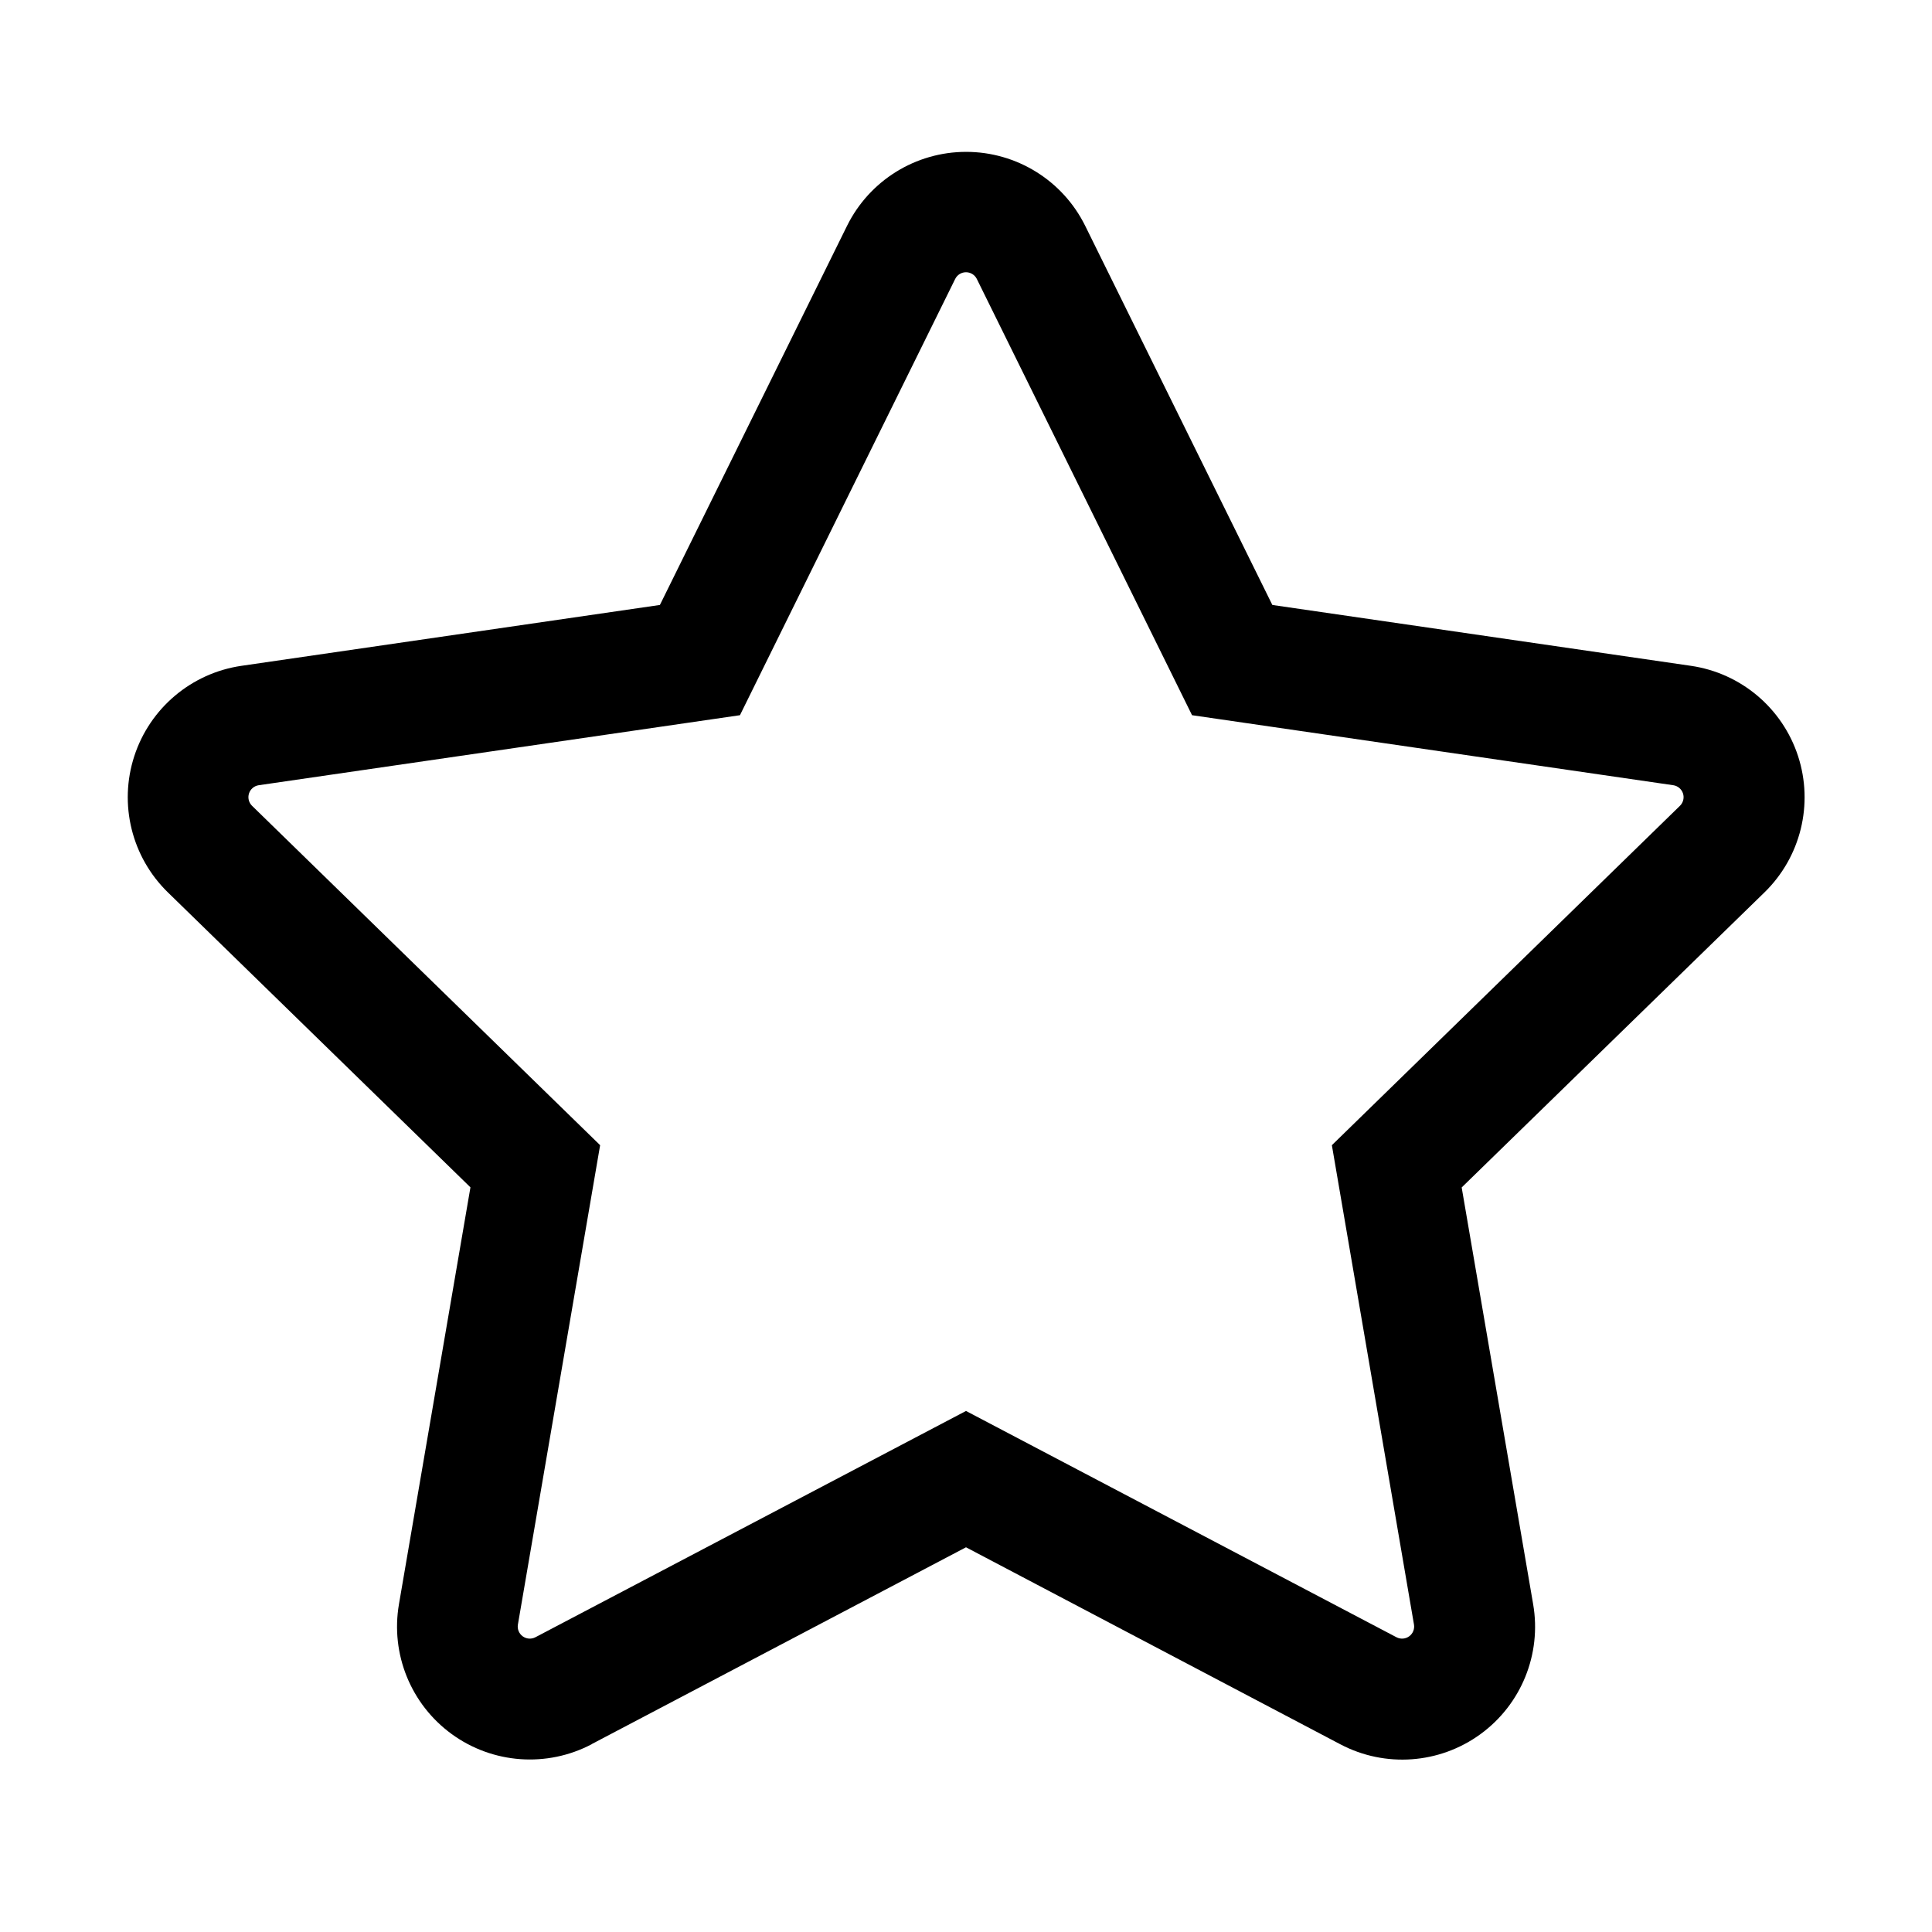
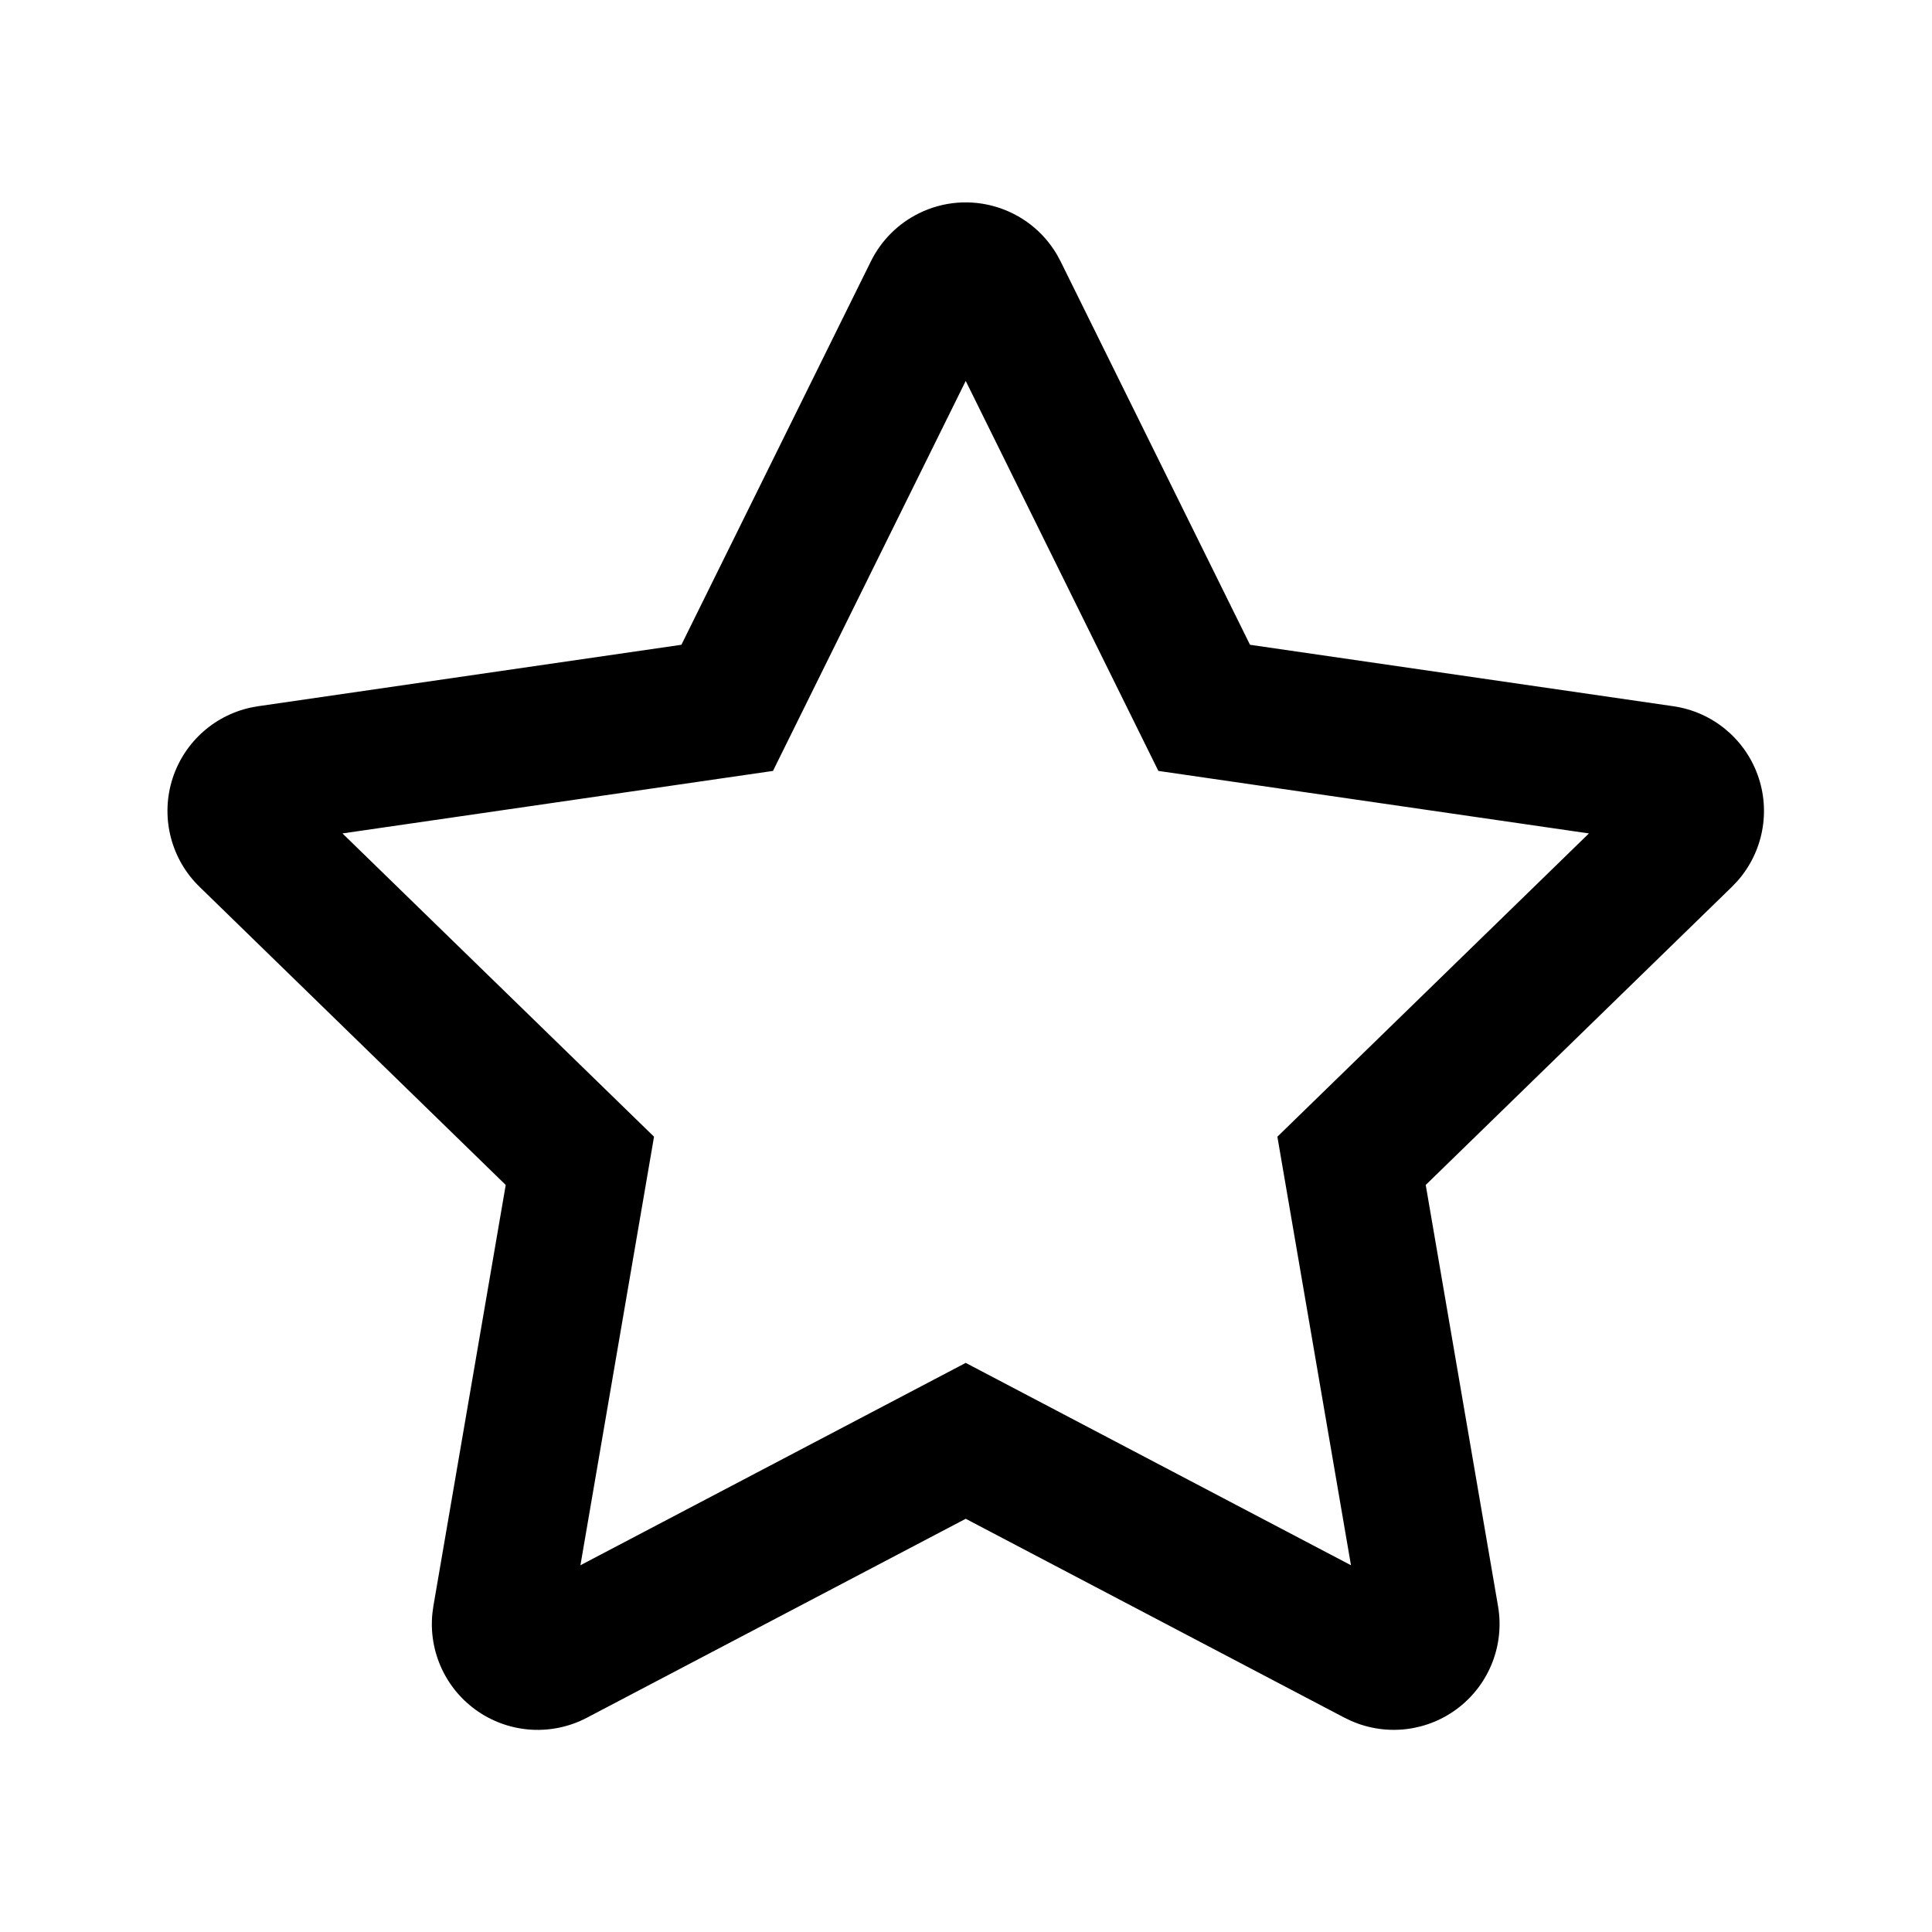
- <svg xmlns="http://www.w3.org/2000/svg" viewBox="0 0 1024 1024" data-v-ea893728="">
-   <path fill="currentColor" d="m512 747.84 228.16 119.936a6.4 6.4 0 0 0 9.28-6.72l-43.52-254.08 184.512-179.904a6.4 6.4 0 0 0-3.52-10.88l-255.104-37.12L517.76 147.904a6.4 6.4 0 0 0-11.52 0L392.192 379.072l-255.104 37.12a6.4 6.4 0 0 0-3.52 10.88L318.08 606.976l-43.584 254.08a6.4 6.4 0 0 0 9.28 6.72L512 747.84zM313.6 924.48a70.4 70.4 0 0 1-102.144-74.24l37.888-220.928L88.96 472.96A70.4 70.4 0 0 1 128 352.896l221.76-32.256 99.2-200.96a70.4 70.4 0 0 1 126.208 0l99.2 200.96 221.824 32.256a70.4 70.4 0 0 1 39.04 120.064L774.72 629.376l37.888 220.928a70.4 70.4 0 0 1-102.144 74.24L512 820.096l-198.4 104.32z" />
+ <svg xmlns="http://www.w3.org/2000/svg" t="1687314834951" class="icon" viewBox="0 0 1024 1024" version="1.1" p-id="7406" width="32" height="32">
+   <path d="M487.01 113.079a56.076 56.076 0 0 1 73.216 21.918l1.902 3.535 100.401 203.215 224.402 32.573a56.076 56.076 0 0 1 33.938 92.648l-2.877 3.023-162.328 158.062 38.327 223.256a56.076 56.076 0 0 1-77.726 60.855l-3.608-1.707-200.802-105.472-200.802 105.448a56.076 56.076 0 0 1-81.871-55.345l0.512-3.779 38.351-223.256-162.328-158.062a56.076 56.076 0 0 1 27.282-94.988l3.779-0.683 224.378-32.573 100.425-203.215a56.076 56.076 0 0 1 25.429-25.454z m-77.288 295.522l-228.206 33.134 165.132 160.744-39.01 227.133 204.215-107.252 204.19 107.252-39.01-227.133 165.132-160.744-228.206-33.134-102.107-206.702-102.156 206.702z" p-id="7407" />
</svg>
